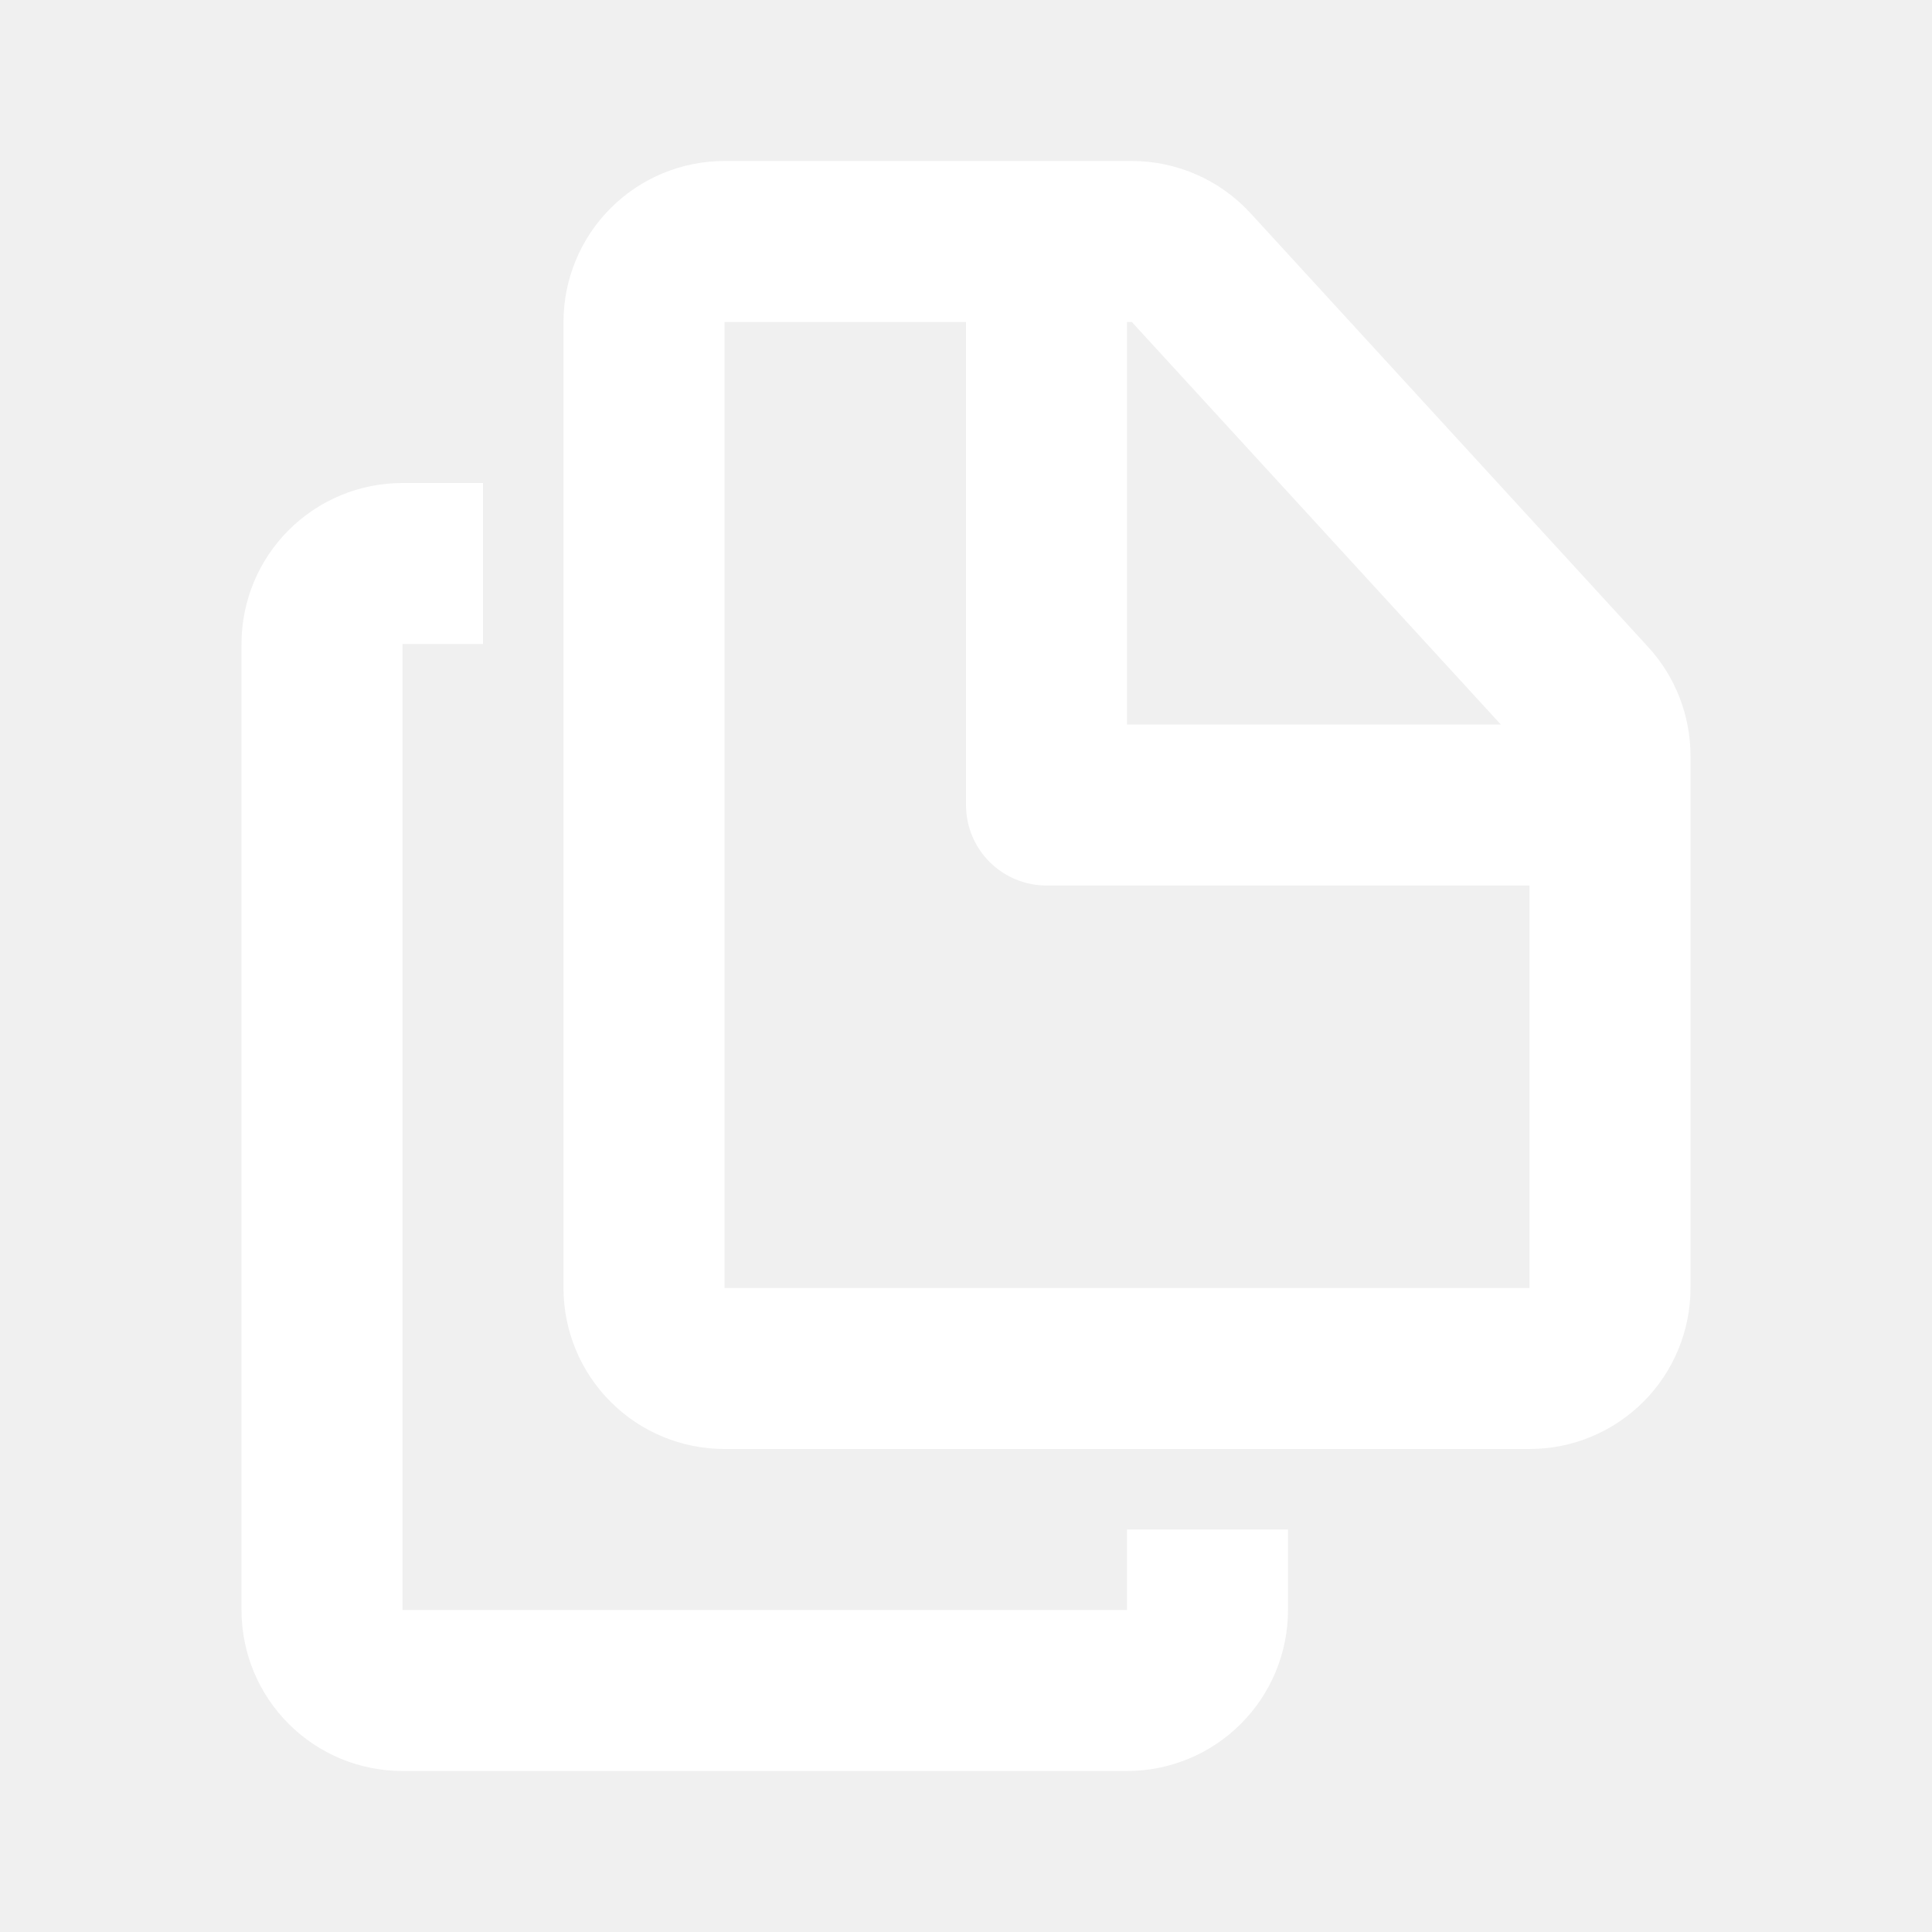
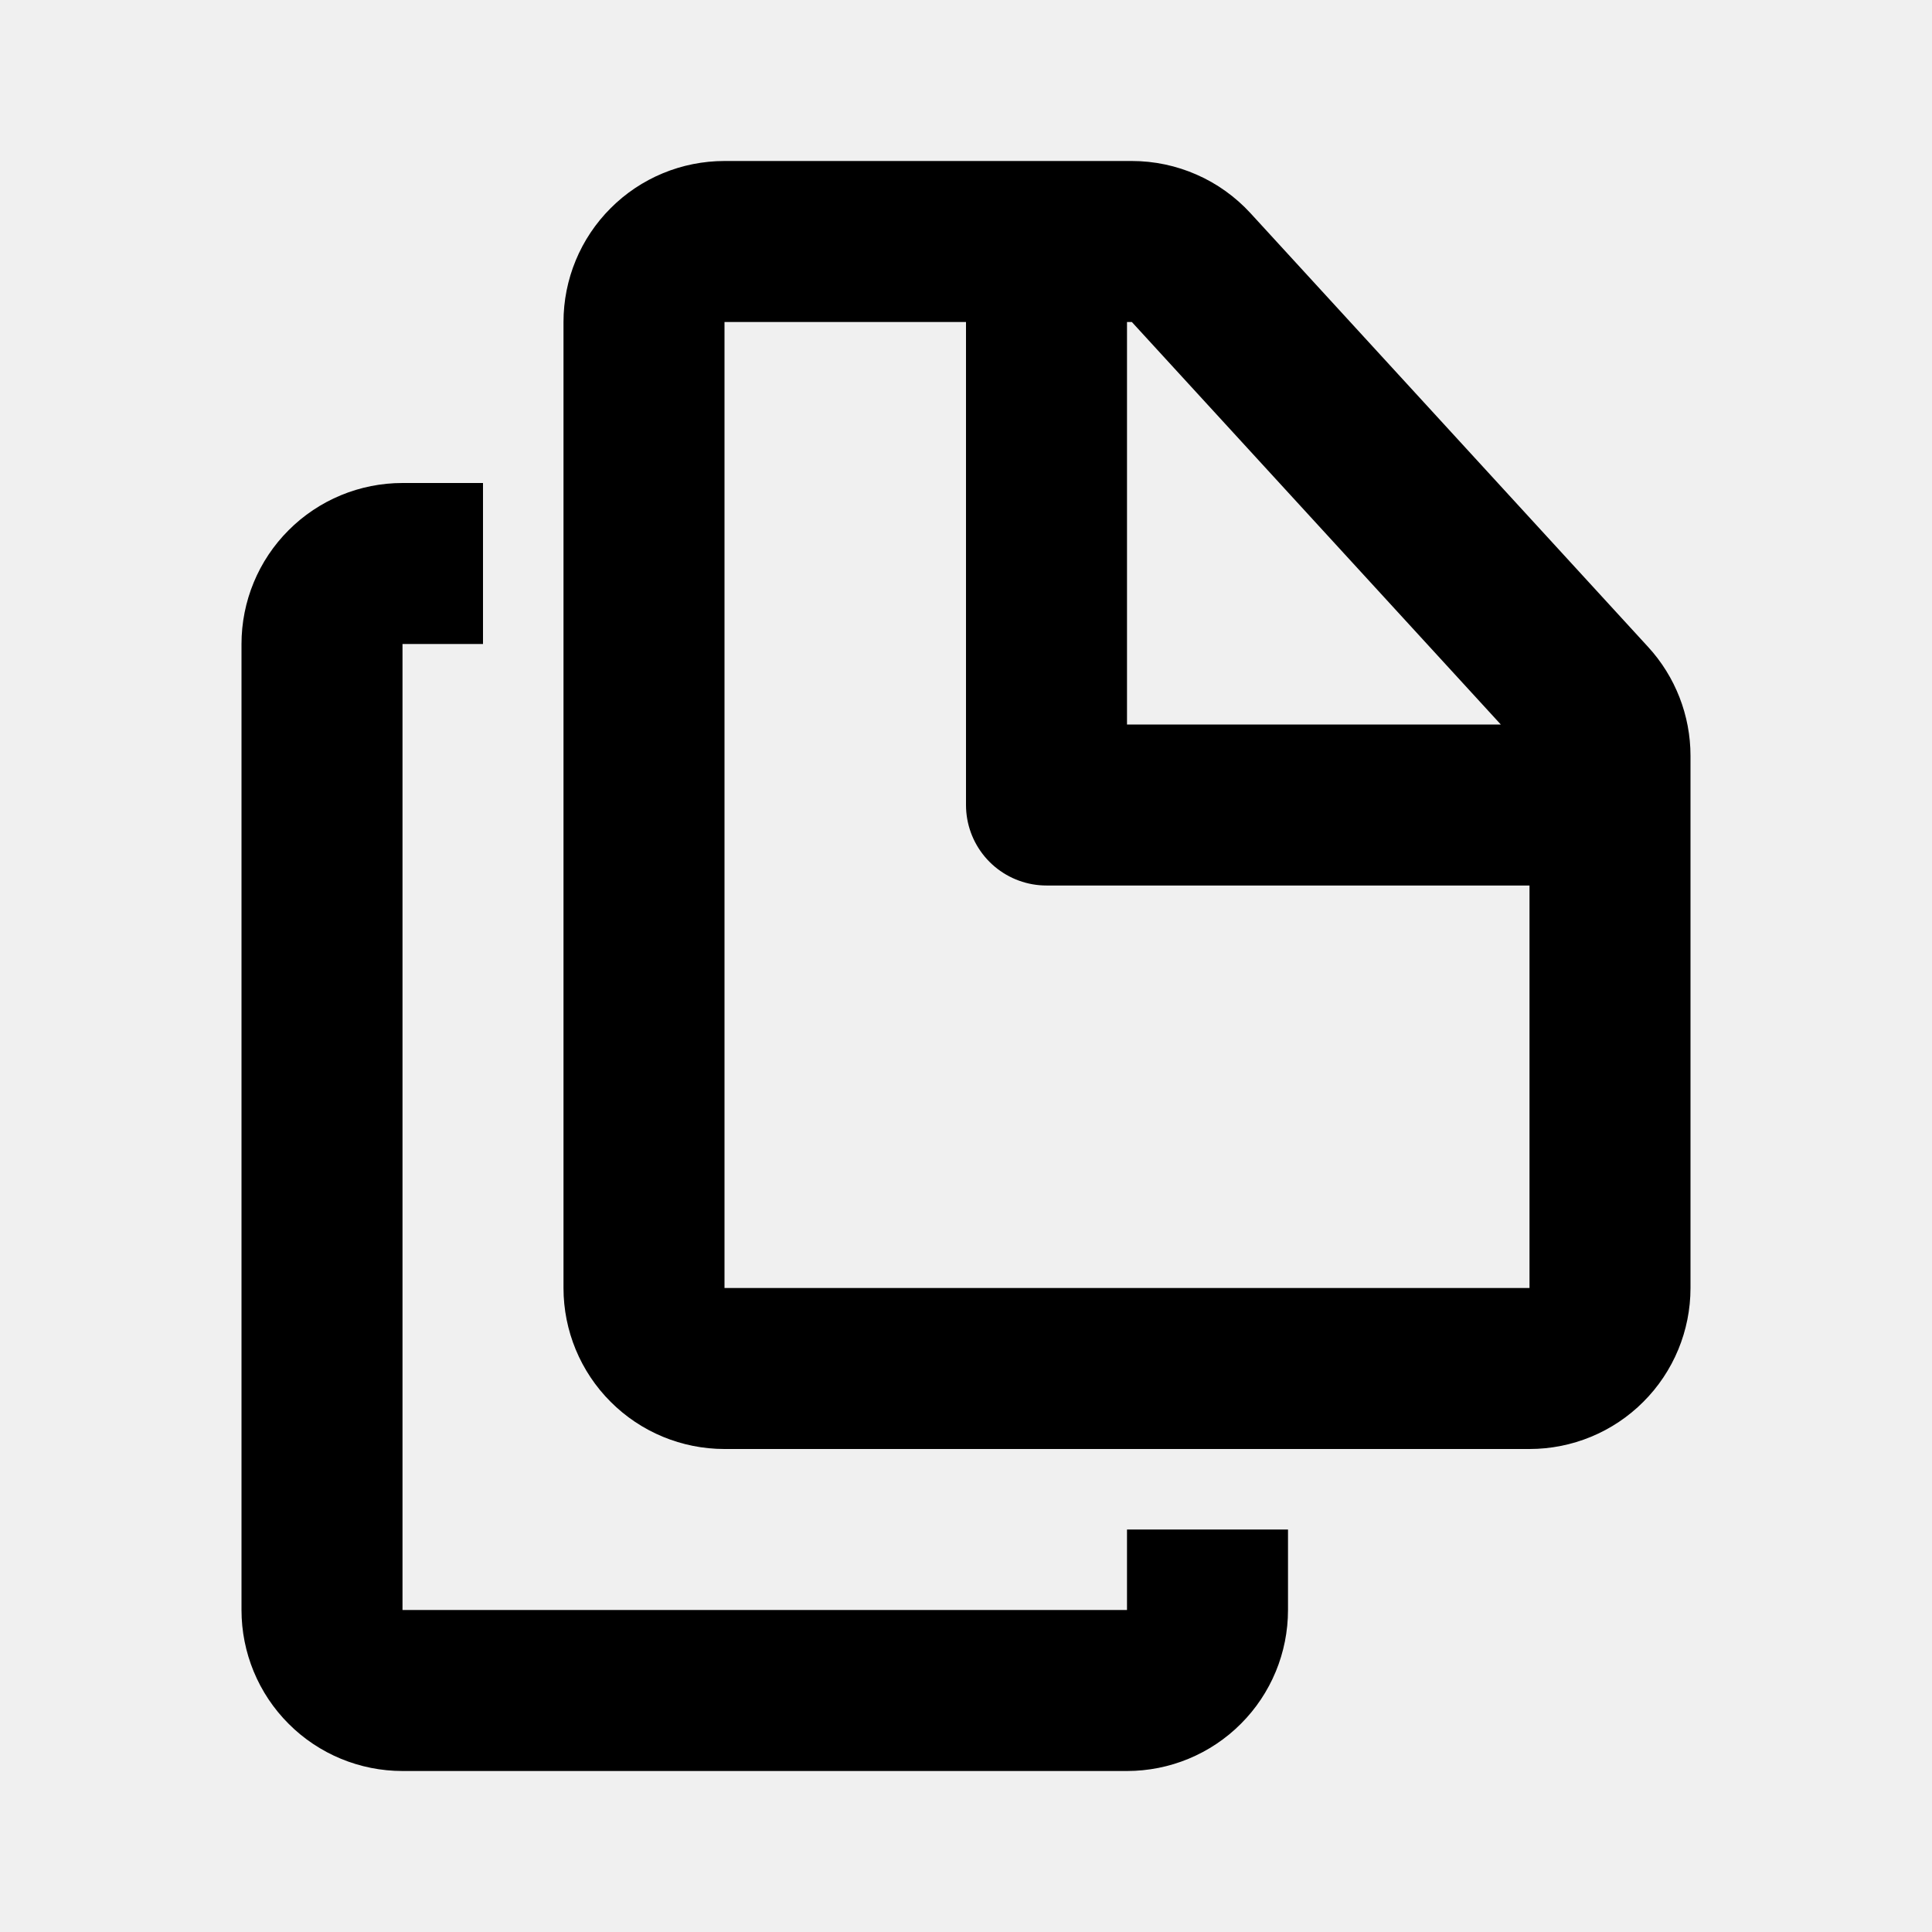
<svg xmlns="http://www.w3.org/2000/svg" width="100%" height="100%" viewBox="0 0 24 24" fill="none">
-   <path d="M13 3V10H20M6 7H5C4.735 7 4.48 7.105 4.293 7.293C4.105 7.48 4 7.735 4 8V20C4 20.265 4.105 20.52 4.293 20.707C4.48 20.895 4.735 21 5 21H14C14.265 21 14.52 20.895 14.707 20.707C14.895 20.52 15 20.265 15 20V19M8 4V16C8 16.265 8.105 16.52 8.293 16.707C8.48 16.895 8.735 17 9 17H19C19.265 17 19.52 16.895 19.707 16.707C19.895 16.52 20 16.265 20 16V9.389C20 9.139 19.906 8.897 19.737 8.713L14.797 3.324C14.703 3.222 14.589 3.14 14.463 3.085C14.336 3.029 14.199 3 14.06 3H9C8.735 3 8.48 3.105 8.293 3.293C8.105 3.48 8 3.735 8 4Z" stroke="white" stroke-width="2" stroke-linejoin="round" />
+   <path d="M13 3V10H20M6 7H5C4.735 7 4.48 7.105 4.293 7.293C4.105 7.48 4 7.735 4 8V20C4 20.265 4.105 20.52 4.293 20.707C4.48 20.895 4.735 21 5 21H14C14.265 21 14.52 20.895 14.707 20.707C14.895 20.52 15 20.265 15 20V19M8 4V16C8 16.265 8.105 16.52 8.293 16.707C8.48 16.895 8.735 17 9 17H19C19.265 17 19.52 16.895 19.707 16.707C19.895 16.52 20 16.265 20 16V9.389C20 9.139 19.906 8.897 19.737 8.713L14.797 3.324C14.703 3.222 14.589 3.14 14.463 3.085C14.336 3.029 14.199 3 14.06 3H9C8.735 3 8.48 3.105 8.293 3.293C8.105 3.48 8 3.735 8 4Z" stroke="currentcolor" stroke-width="2" stroke-linejoin="round" />
</svg>
